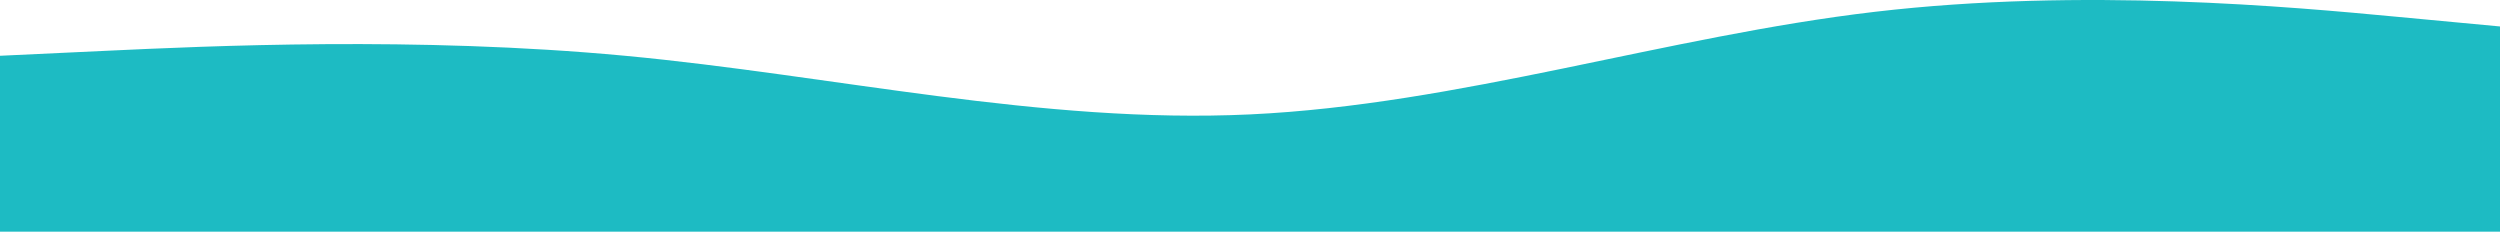
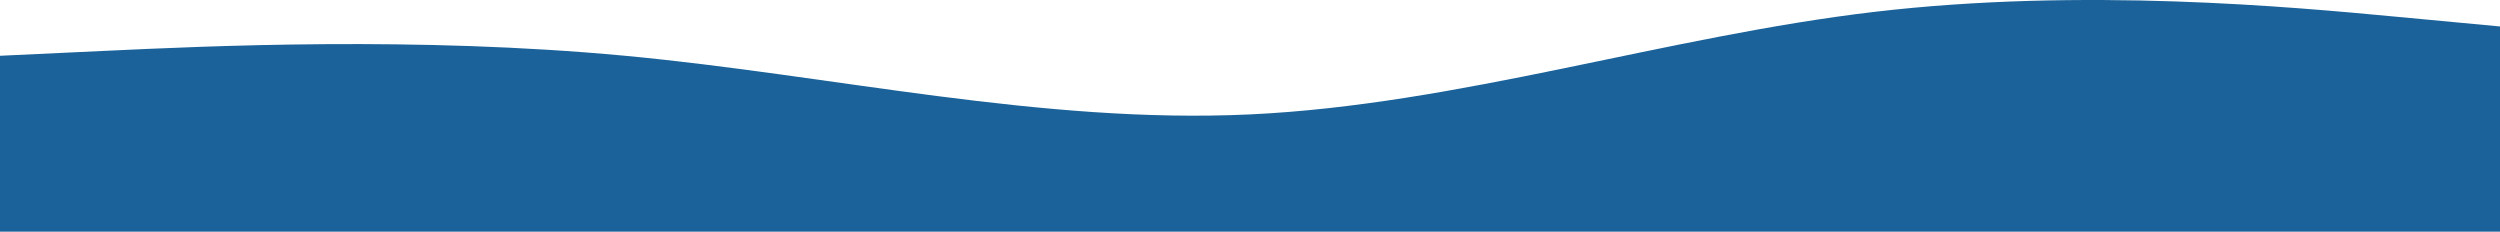
<svg xmlns="http://www.w3.org/2000/svg" width="2115" height="196" viewBox="0 0 2115 196" fill="none">
-   <path fill-rule="evenodd" clip-rule="evenodd" d="M0 47.185L88.125 43.051C176.25 38.917 352.5 30.65 528.75 47.185C705 63.72 881.25 105.057 1057.5 96.79C1233.75 88.522 1410 30.65 1586.25 9.981C1762.5 -10.688 1938.75 5.847 2026.88 14.114L2115 22.382V196H2026.88C1938.75 196 1762.5 196 1586.25 196C1410 196 1233.75 196 1057.5 196C881.25 196 705 196 528.75 196C352.5 196 176.25 196 88.125 196H0V47.185Z" fill="#1DBBC3" />
+   <path fill-rule="evenodd" clip-rule="evenodd" d="M0 47.185L88.125 43.051C176.25 38.917 352.5 30.65 528.75 47.185C705 63.72 881.25 105.057 1057.5 96.79C1233.75 88.522 1410 30.65 1586.25 9.981C1762.5 -10.688 1938.75 5.847 2026.88 14.114L2115 22.382V196H2026.88C1938.75 196 1762.5 196 1586.25 196C1410 196 1233.75 196 1057.5 196C881.25 196 705 196 528.75 196C352.5 196 176.25 196 88.125 196H0V47.185Z" fill="#1a6299" />
</svg>
